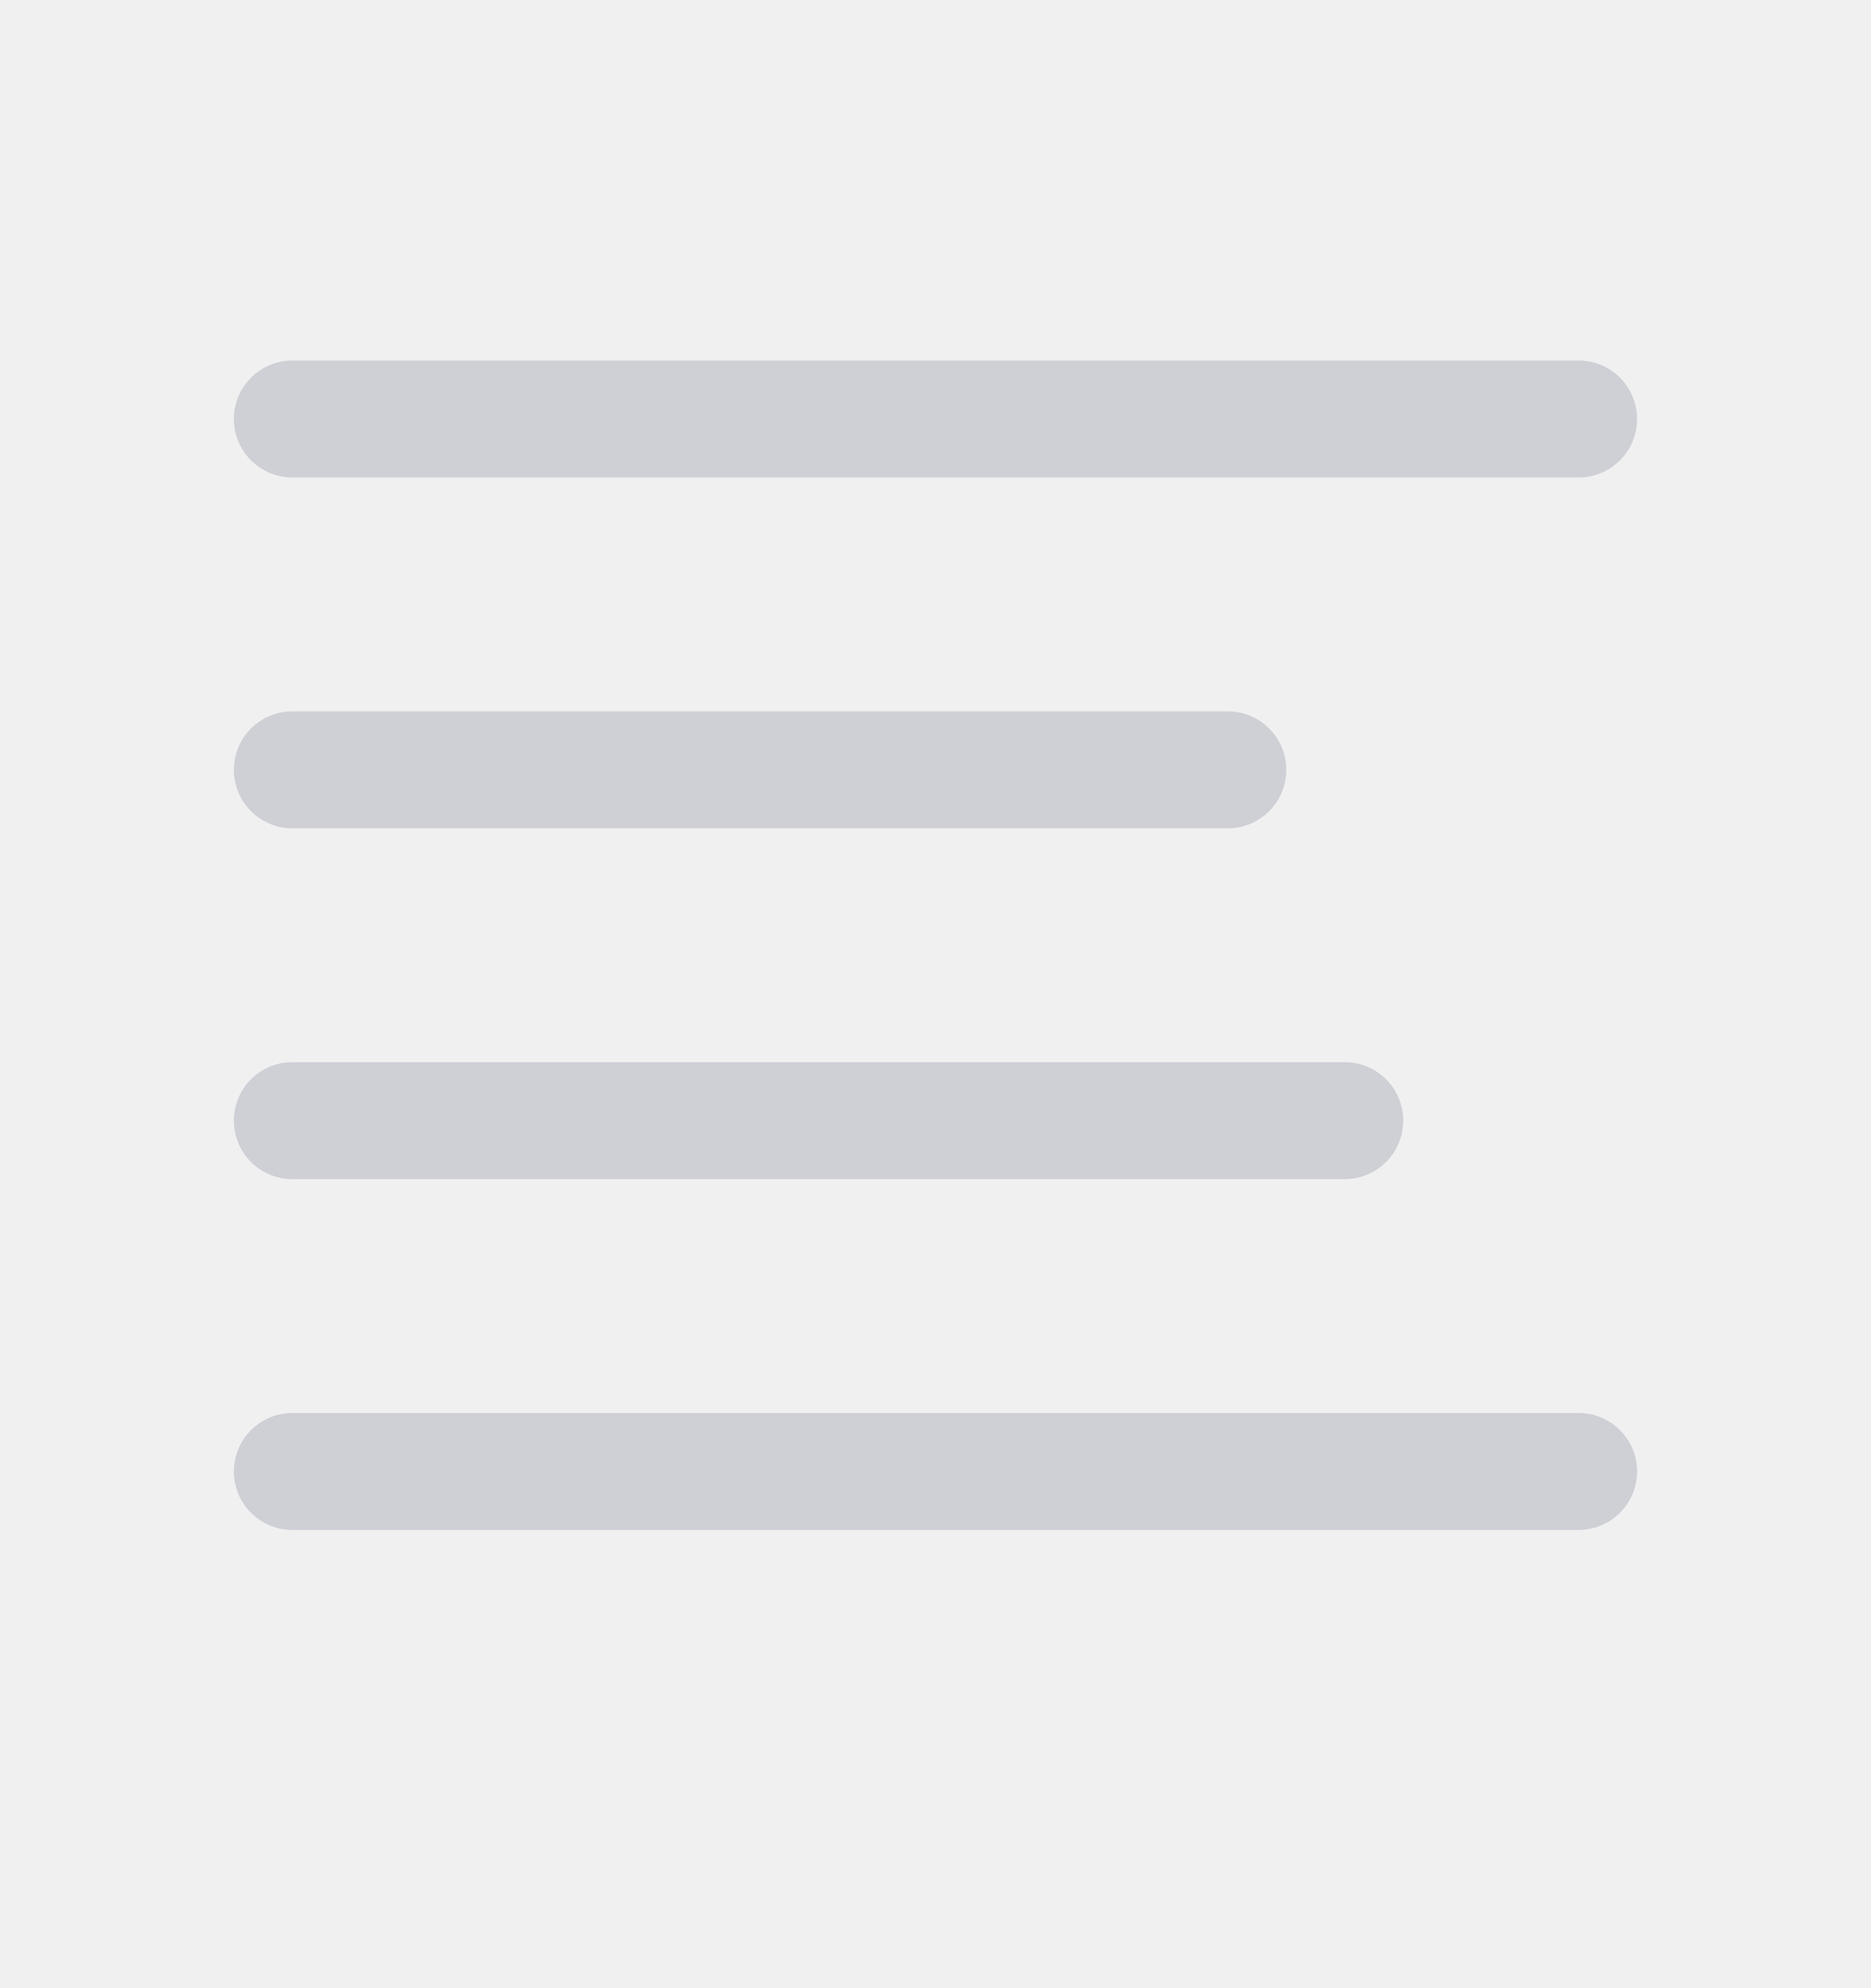
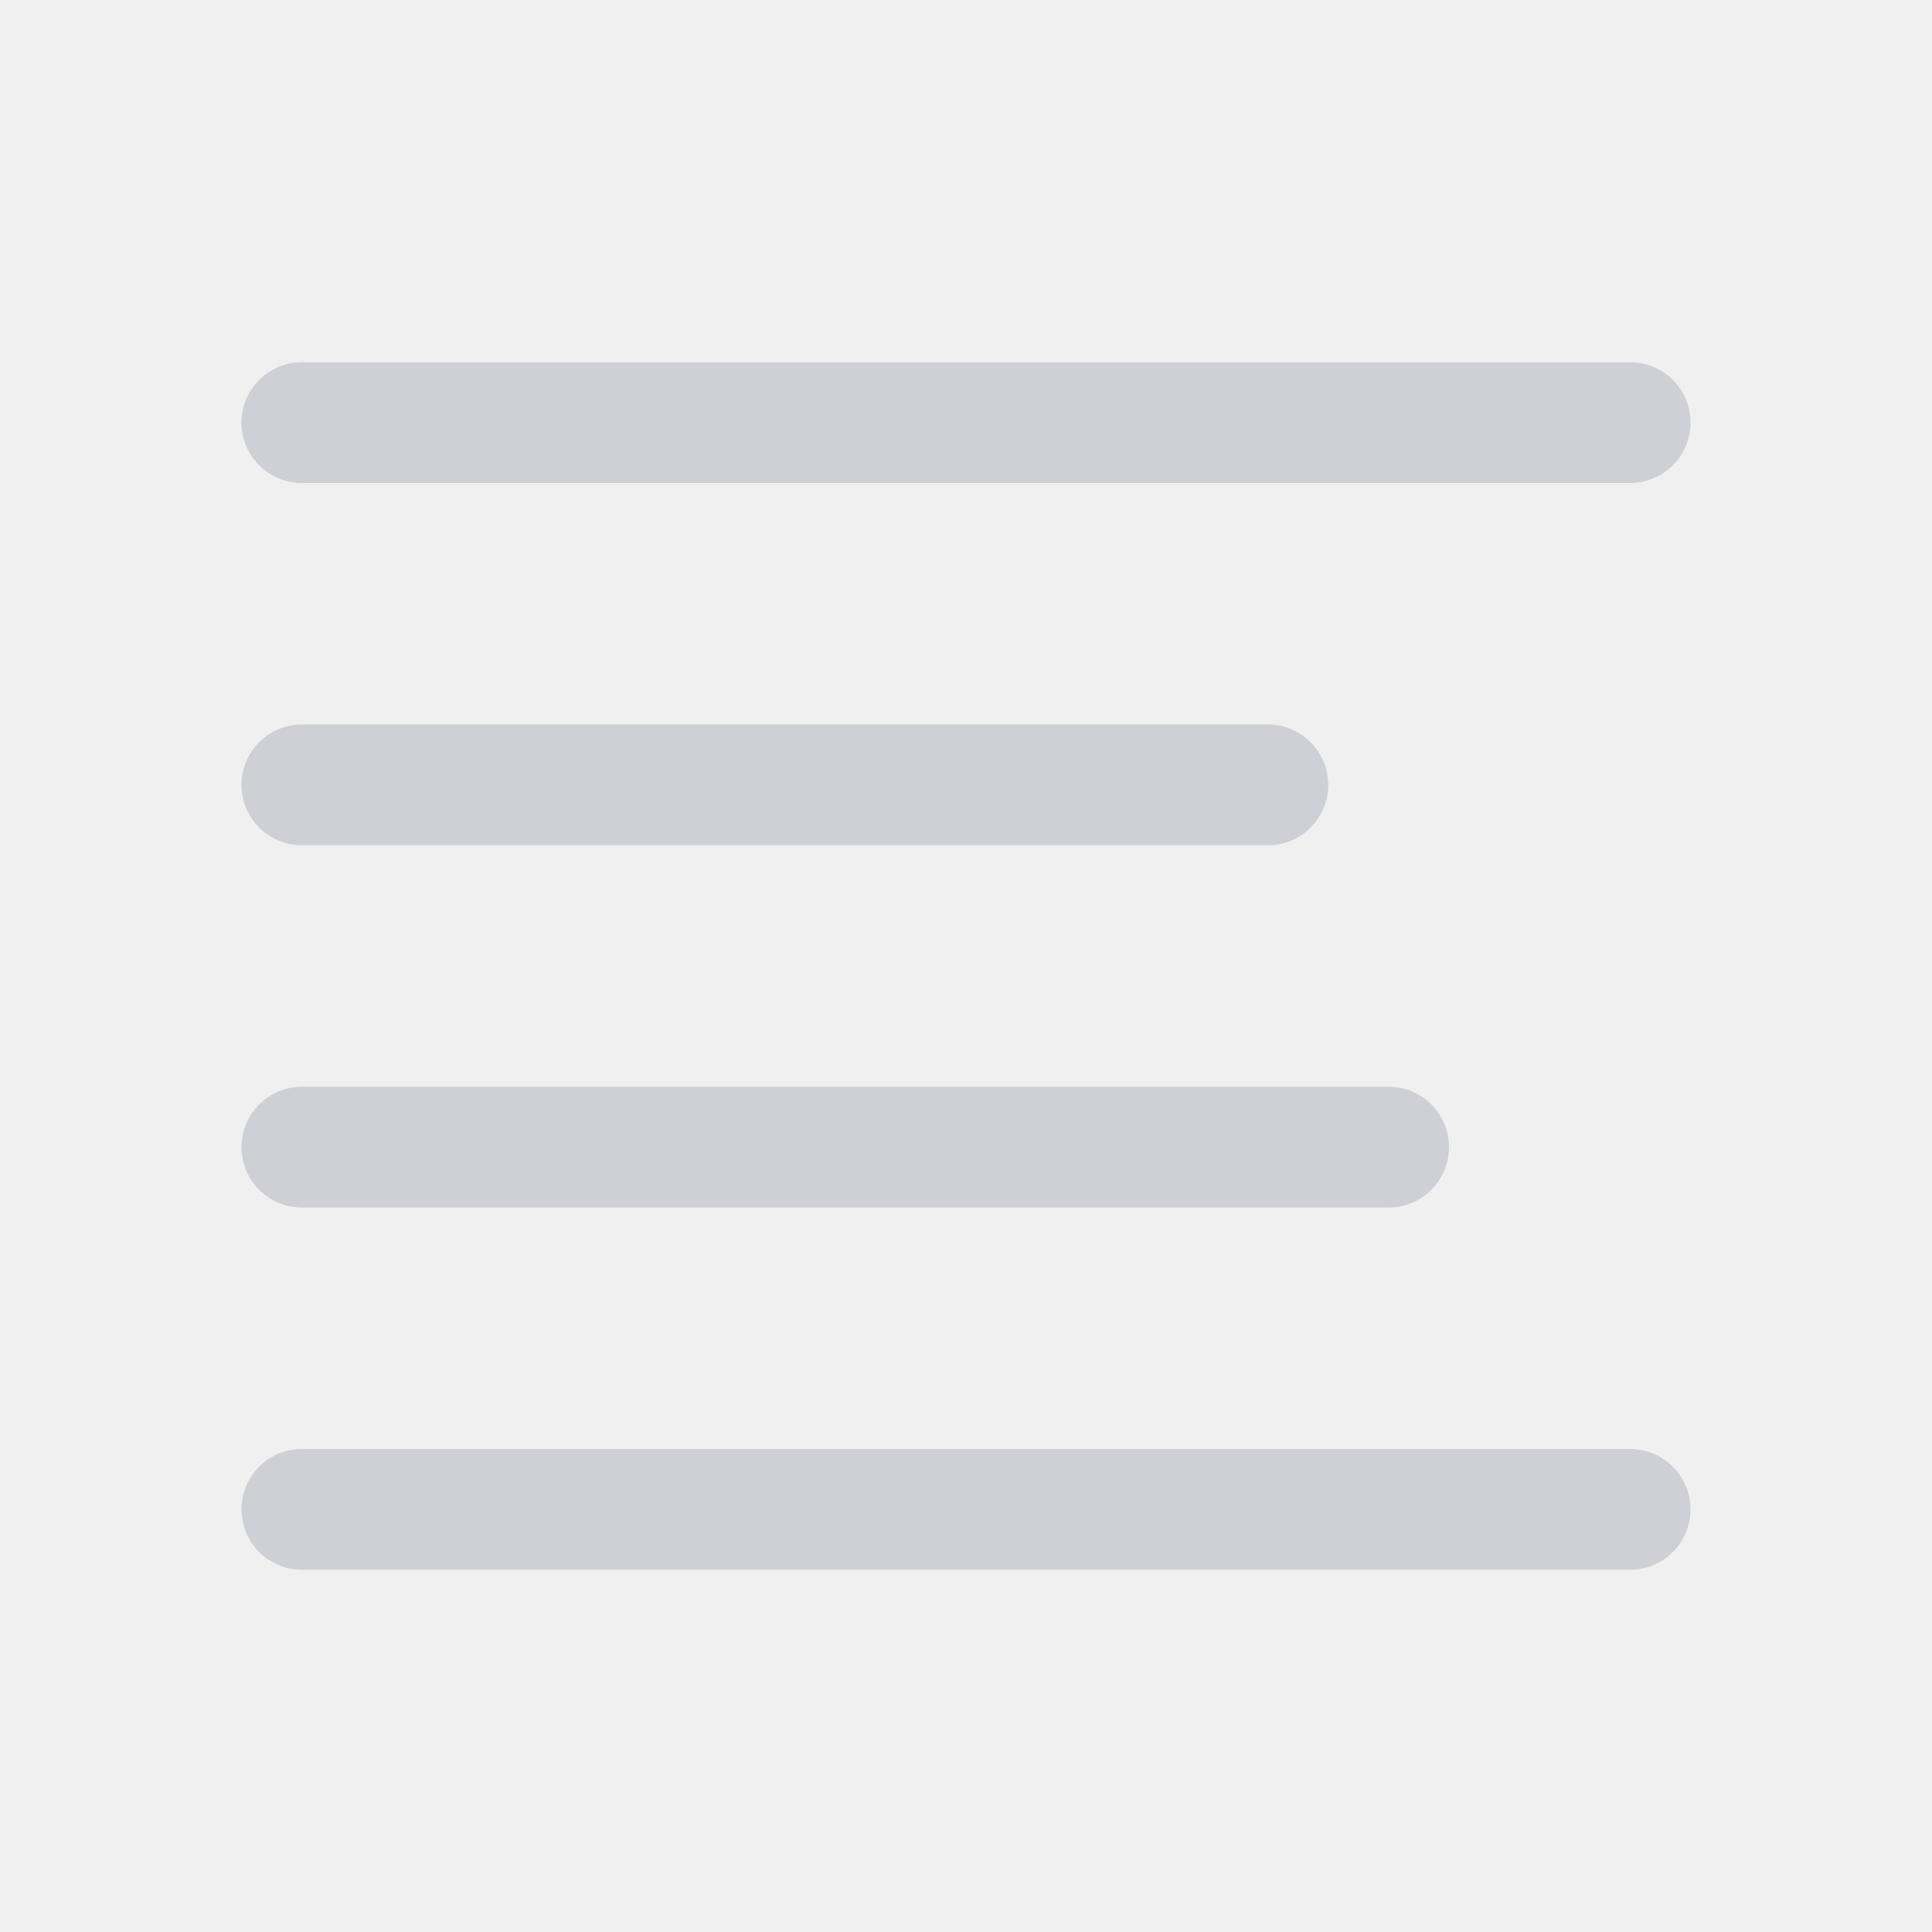
- <svg xmlns="http://www.w3.org/2000/svg" width="16" height="17" viewBox="0 0 16 17" fill="none">
-   <rect x="2" y="3.083" width="12" height="1" rx="0.5" fill="#CED0D6" />
-   <rect x="2" y="6.083" width="9" height="1" rx="0.5" fill="#CED0D6" />
-   <rect x="2" y="9.083" width="10" height="1" rx="0.5" fill="#CED0D6" />
-   <rect x="2" y="12.083" width="12" height="1" rx="0.5" fill="#CED0D6" />
+ <svg xmlns="http://www.w3.org/2000/svg" width="16" height="16" viewBox="0 0 16 16" fill="none">
+   <g clip-path="url(#clip0_2414_34382)">
+     <rect x="2" y="3" width="12" height="1" rx="0.5" fill="#CED0D6" />
+     <rect x="2" y="6" width="9" height="1" rx="0.5" fill="#CED0D6" />
+     <rect x="2" y="9" width="10" height="1" rx="0.5" fill="#CED0D6" />
+     <rect x="2" y="12" width="12" height="1" rx="0.5" fill="#CED0D6" />
+   </g>
+   <defs>
+     <clipPath id="clip0_2414_34382">
+       <rect width="16" height="16" fill="white" />
+     </clipPath>
+   </defs>
</svg>
